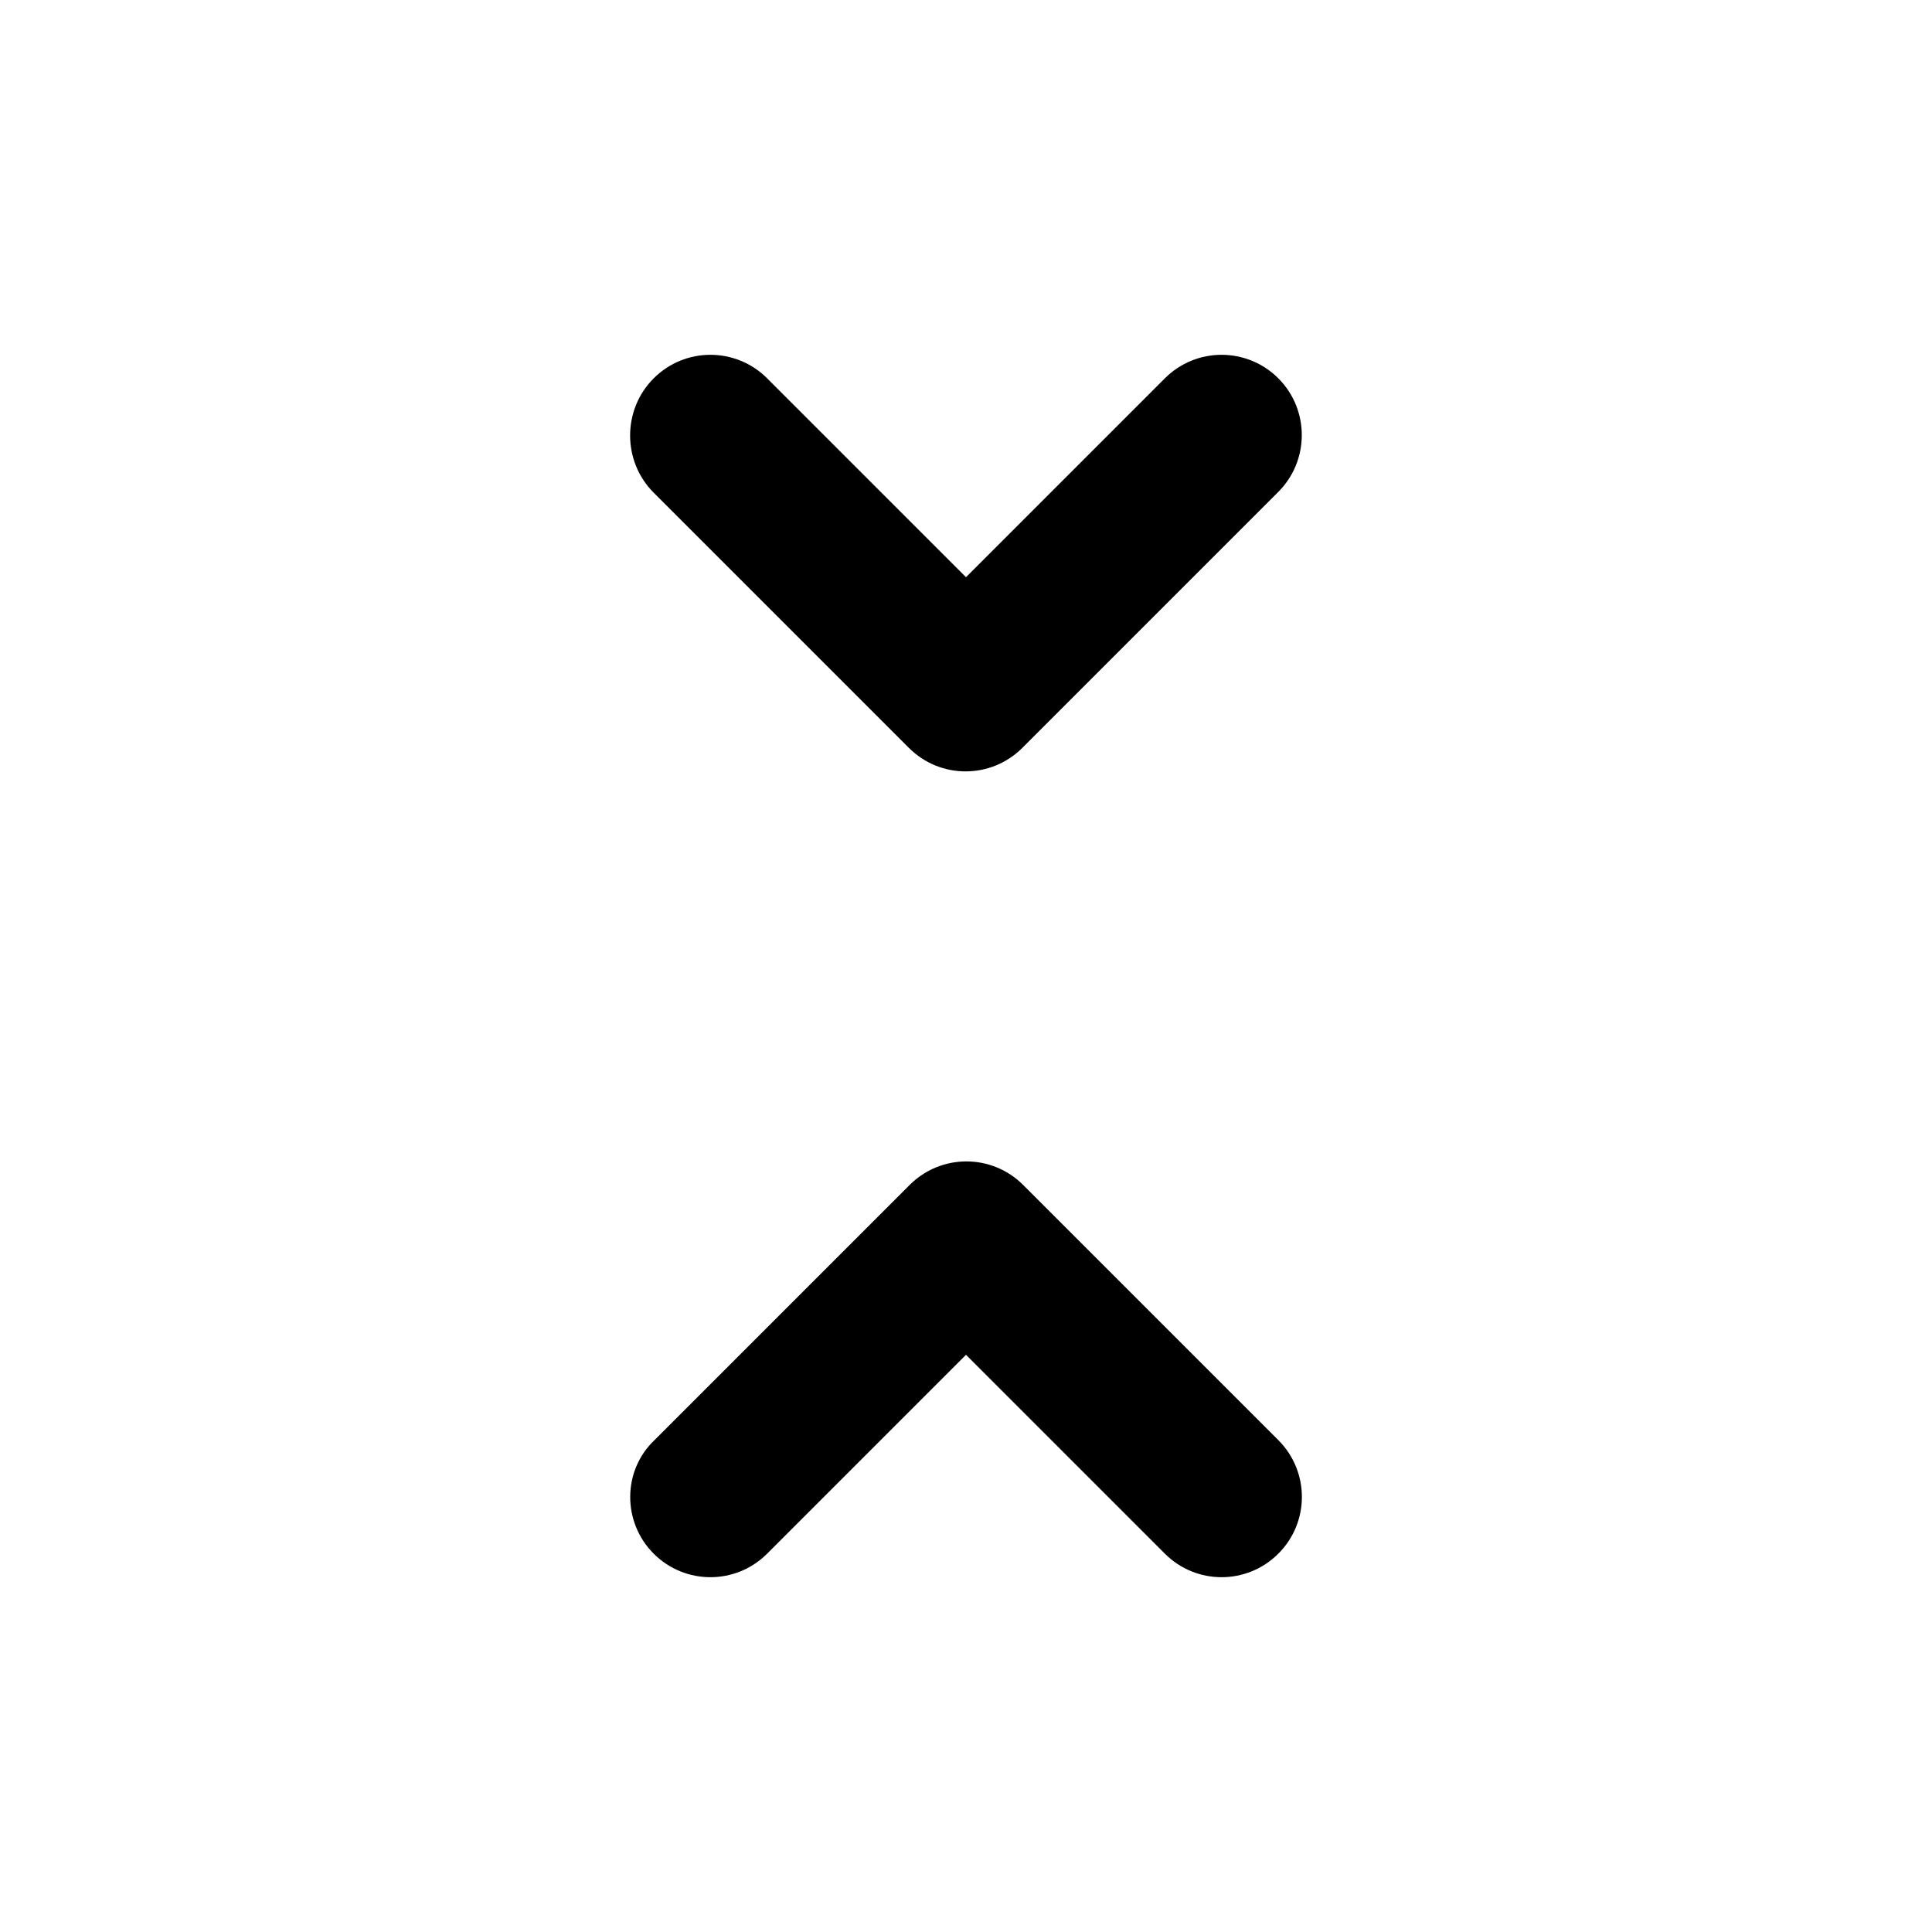
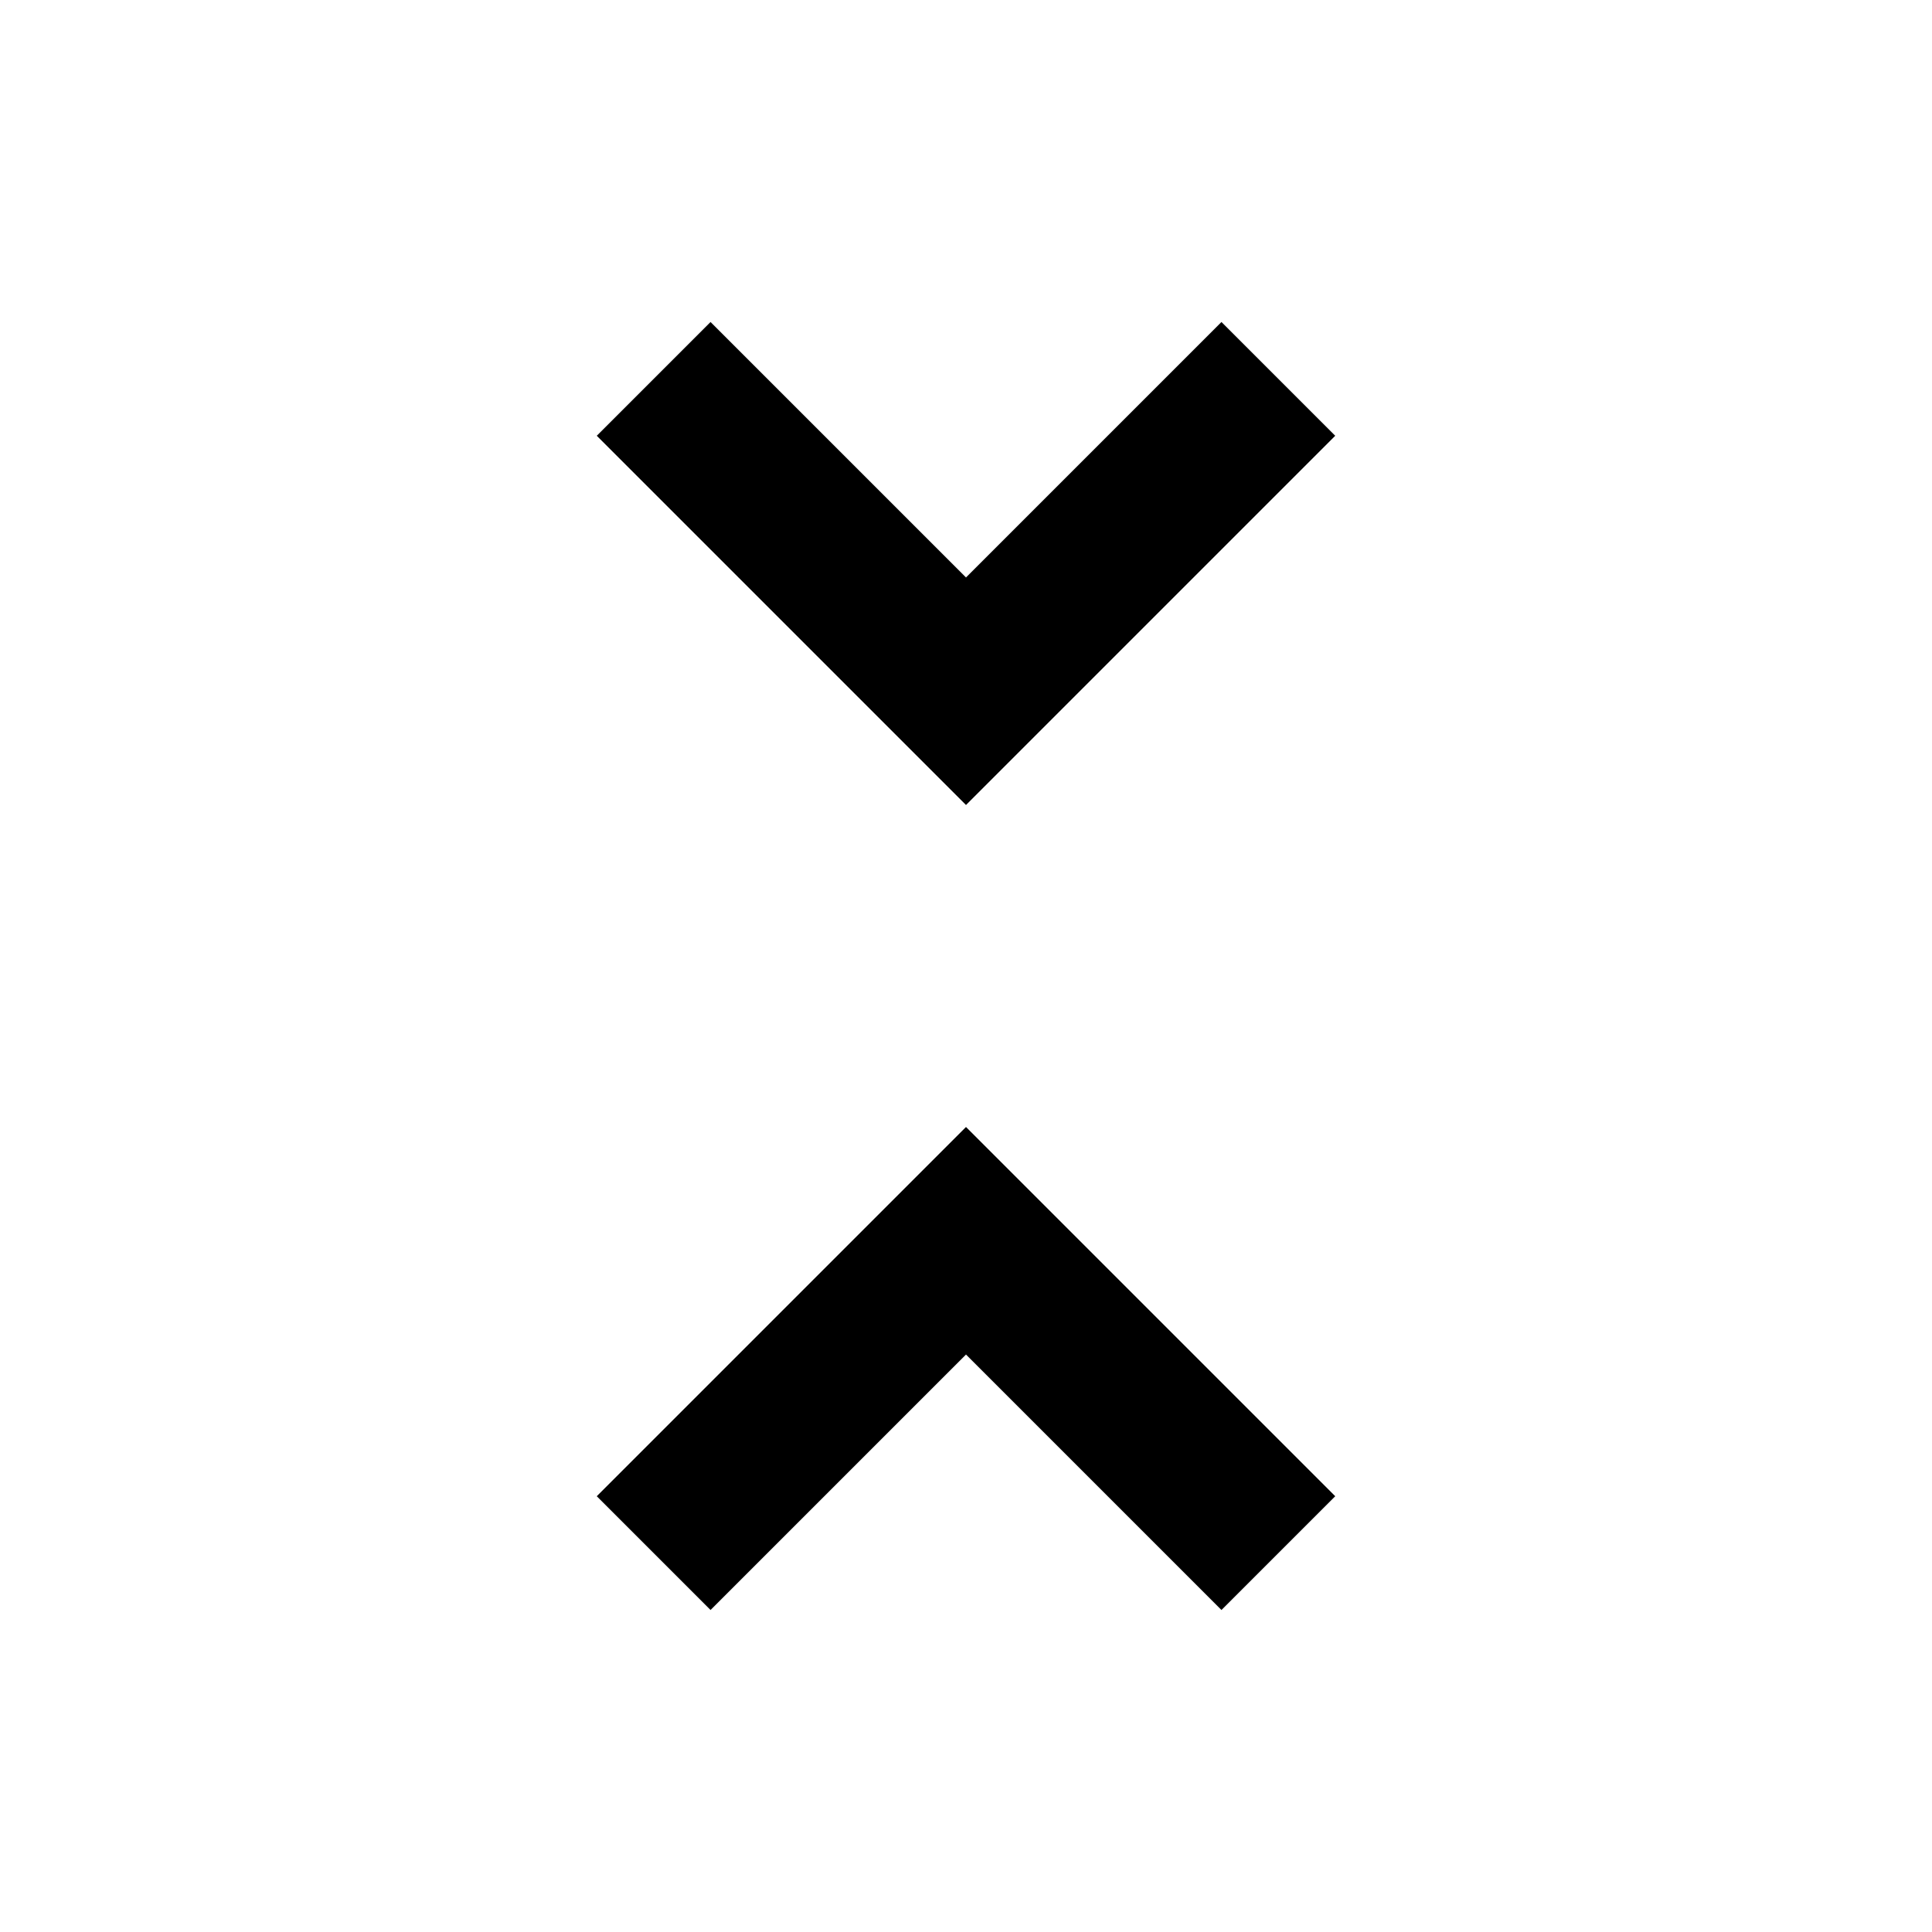
- <svg xmlns="http://www.w3.org/2000/svg" height="24" viewBox="0 0 24 24" width="24">
-   <path d="M24 0v24H0V0h24z" fill="none" opacity=".87" />
-   <path d="M8.12 19.3c.39.39 1.02.39 1.41 0L12 16.83l2.47 2.47c.39.39 1.02.39 1.41 0 .39-.39.39-1.02 0-1.41l-3.17-3.17c-.39-.39-1.02-.39-1.41 0l-3.17 3.17c-.4.38-.4 1.02-.01 1.41zm7.76-14.6c-.39-.39-1.02-.39-1.41 0L12 7.17 9.53 4.7c-.39-.39-1.02-.39-1.41 0-.39.39-.39 1.03 0 1.42l3.17 3.17c.39.39 1.02.39 1.41 0l3.17-3.17c.4-.39.4-1.03.01-1.42z" />
+ <svg xmlns="http://www.w3.org/2000/svg" width="36" height="36" viewBox="0 0 36 36">
+   <path d="M11.12 27.88L13.24 30 18 25.24 22.76 30l2.12-2.12L18 21l-6.88 6.88zM24.88 8.12L22.76 6 18 10.76 13.24 6l-2.12 2.12L18 15l6.88-6.88z" />
</svg>
